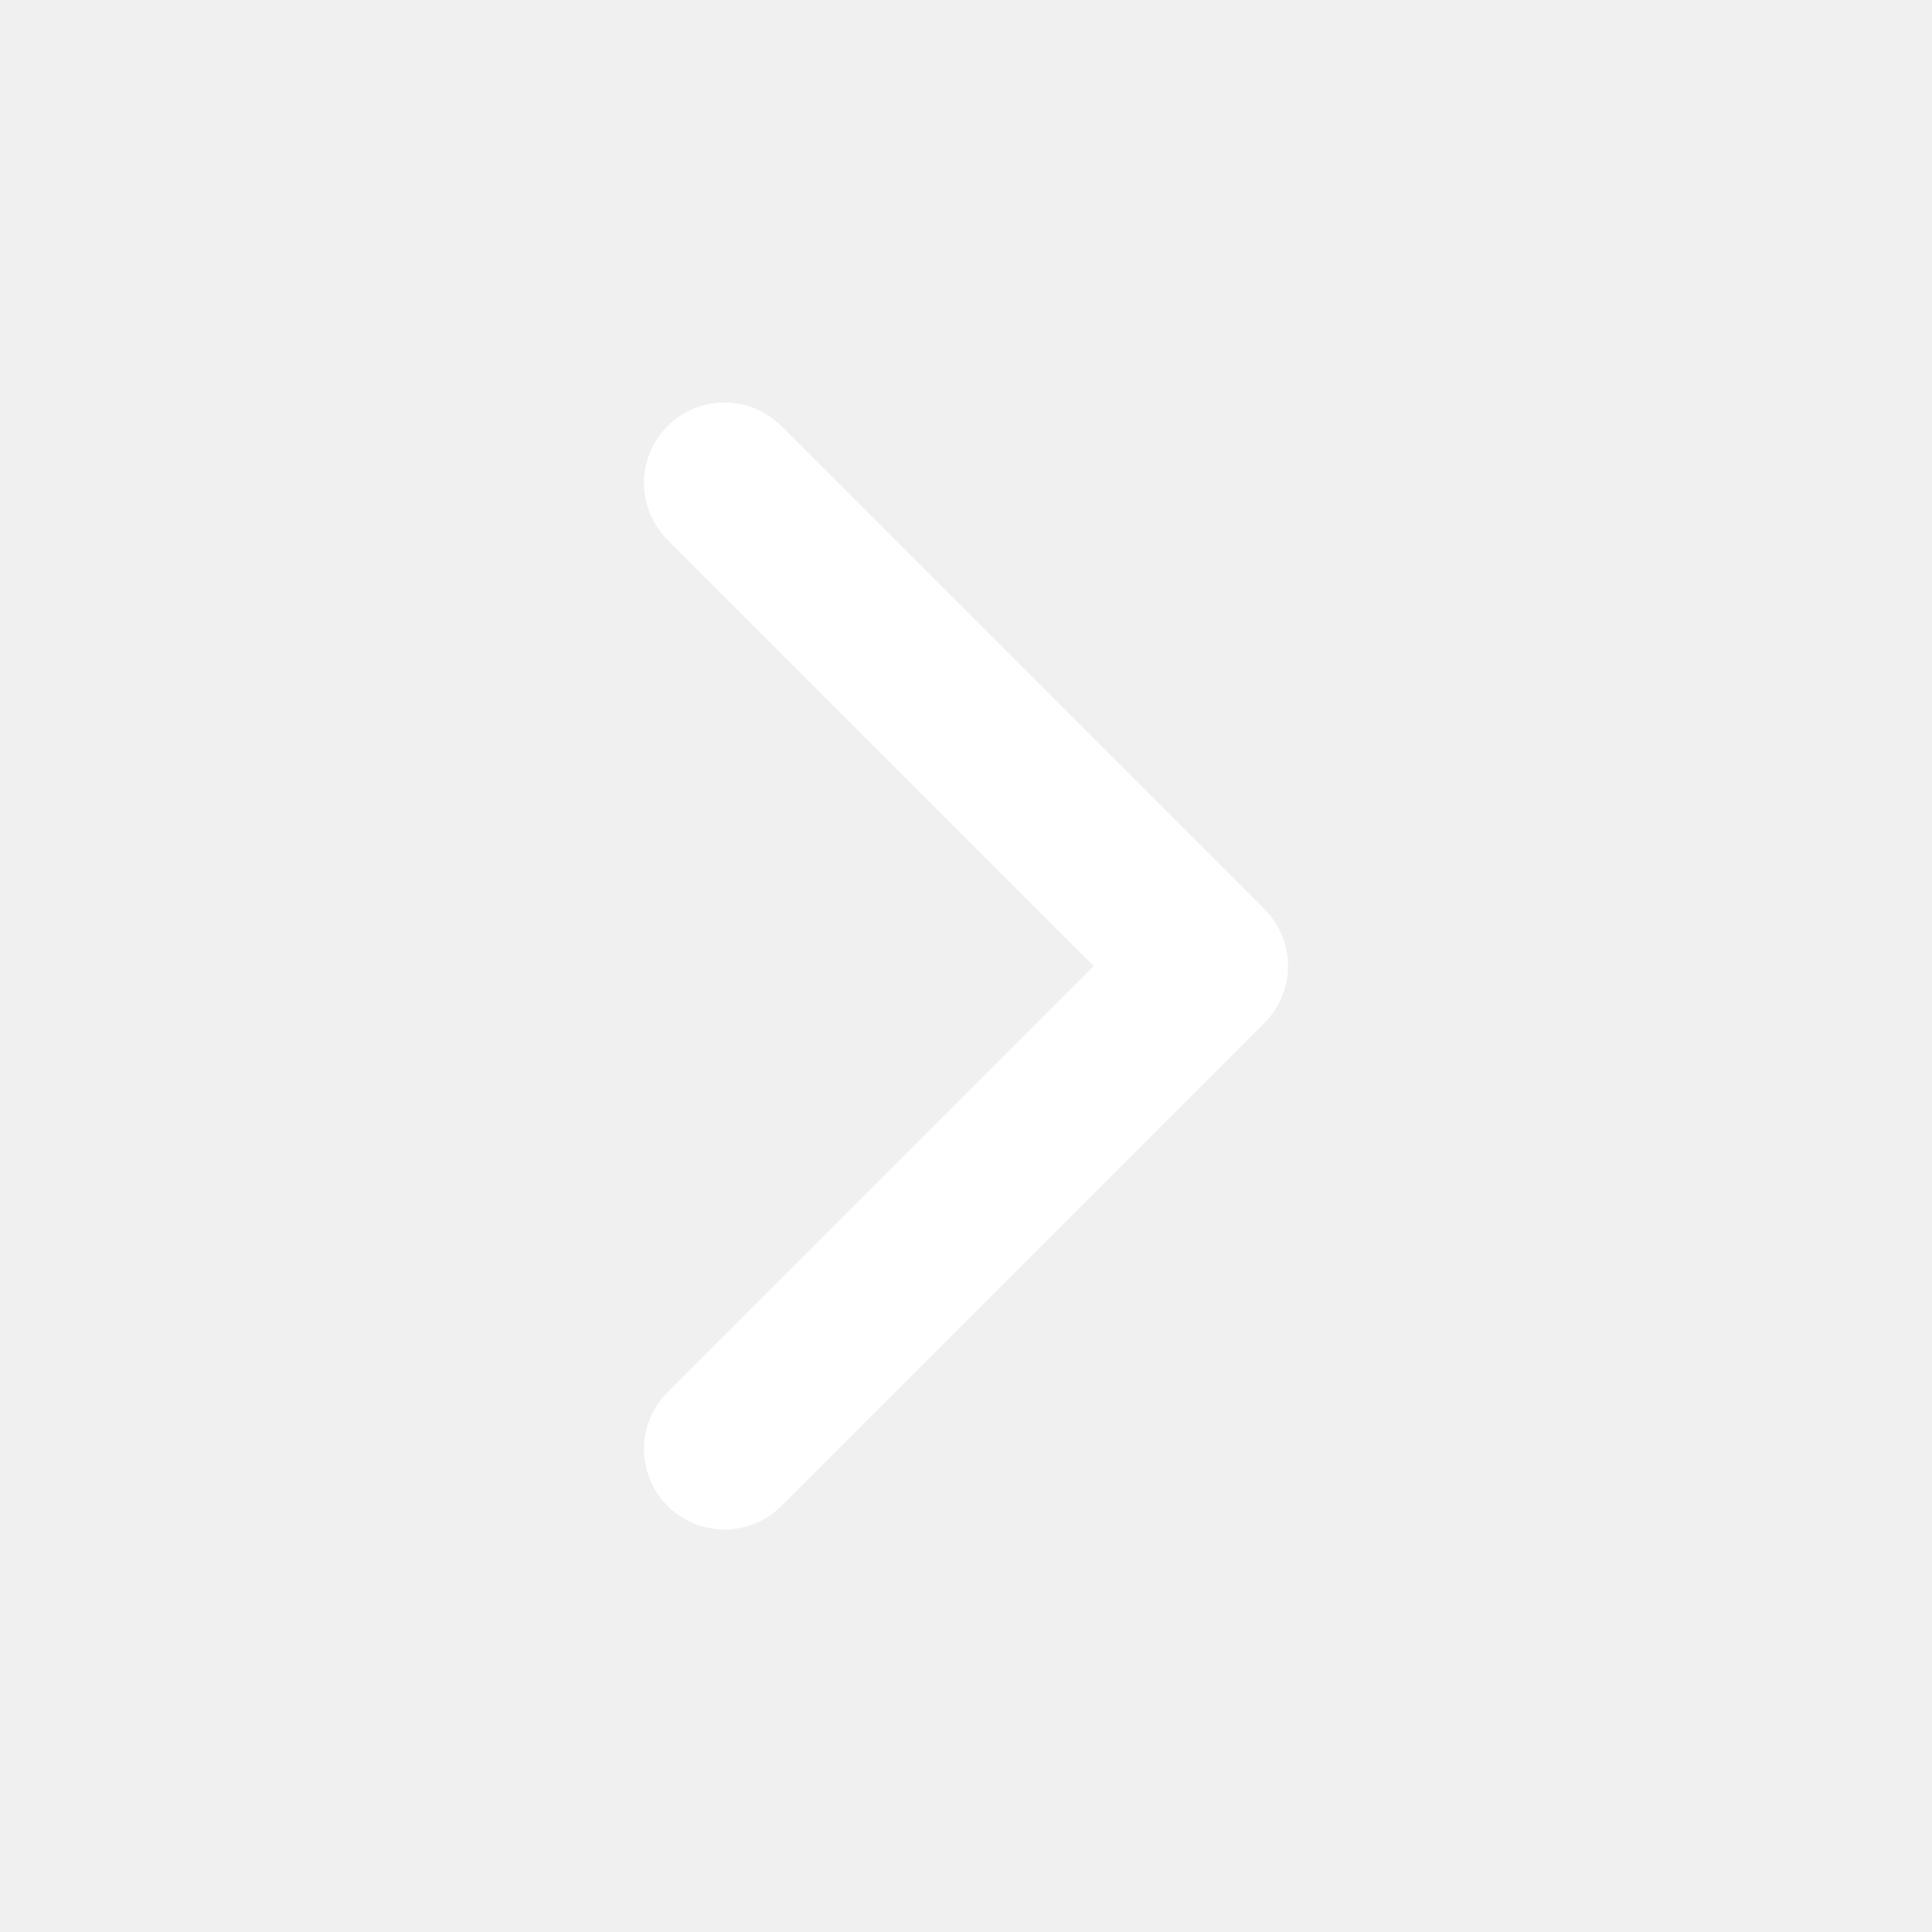
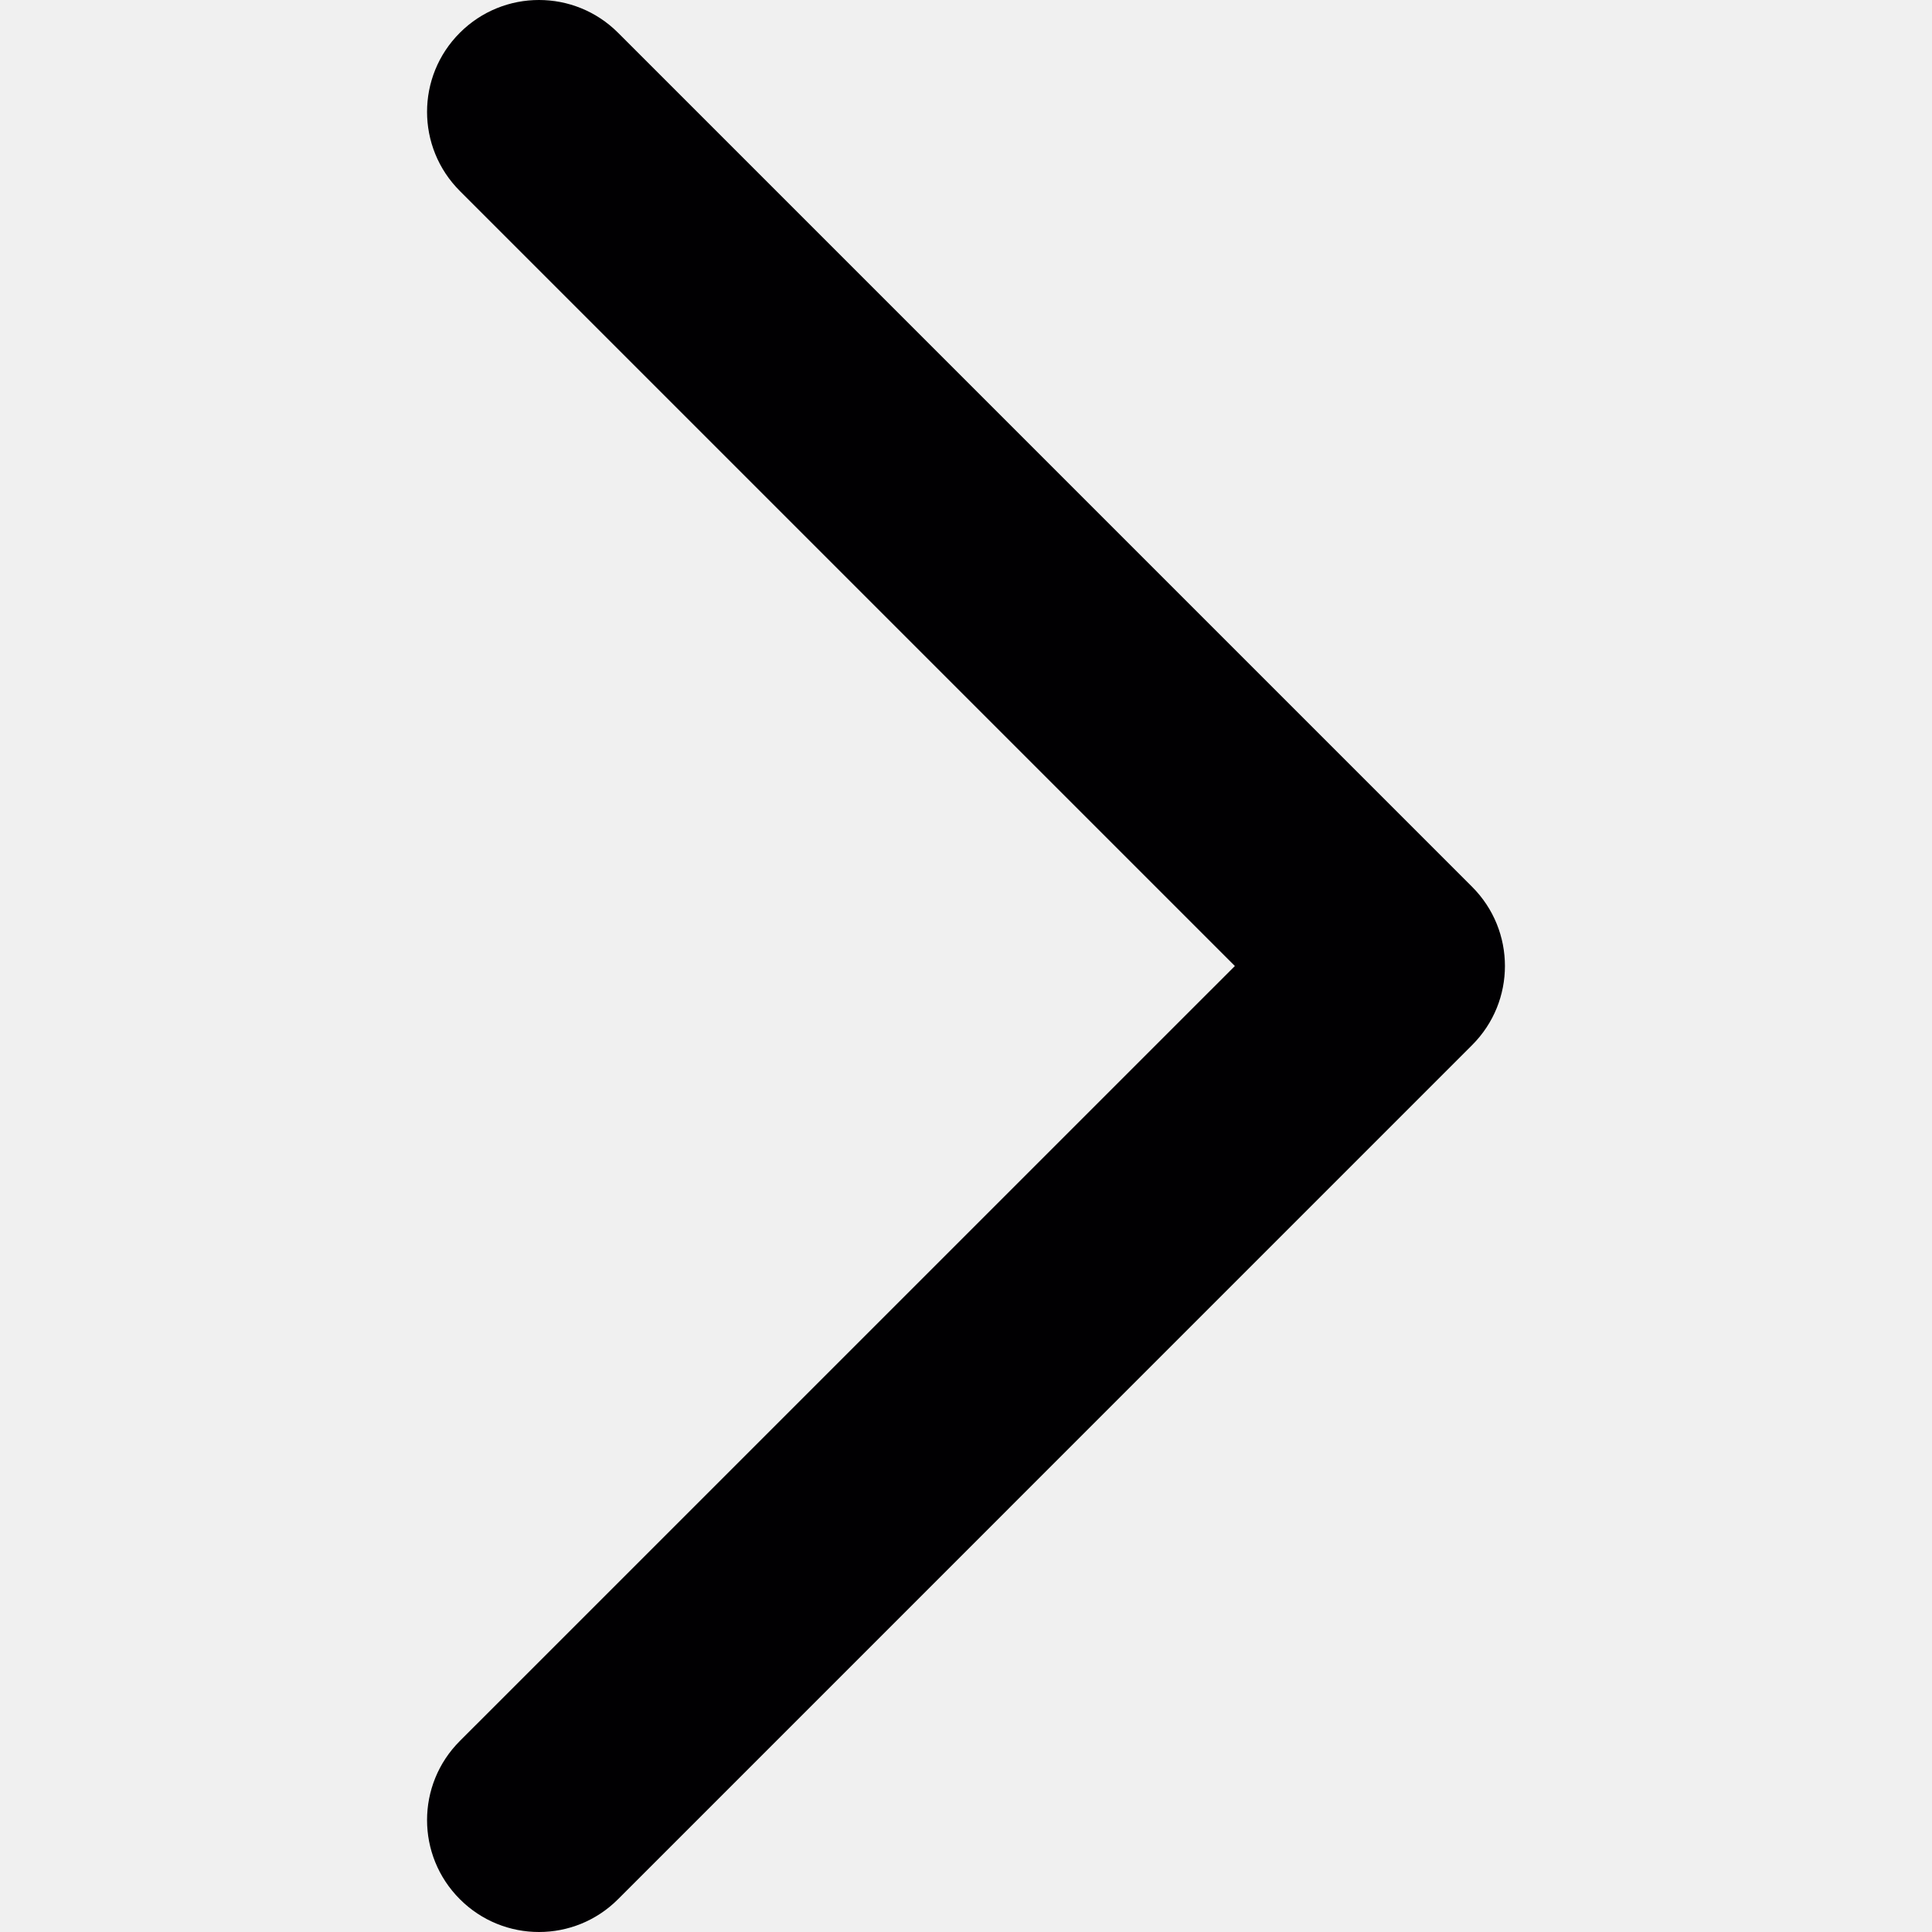
- <svg xmlns="http://www.w3.org/2000/svg" width="24" height="24" viewBox="0 0 24 24" fill="none">
-   <g id="tabler:chevron-down">
-     <path id="Vector" d="M9 18L15 12L9 6" stroke="white" stroke-width="2" stroke-linecap="round" stroke-linejoin="round" />
+ <svg xmlns="http://www.w3.org/2000/svg" height="800px" width="800px" version="1.1" id="Capa_1" viewBox="0 0 185.343 185.343" xml:space="preserve">
+   <g>
+     <g>
+       <path style="fill:#010002;" d="M51.707,185.343c-2.741,0-5.493-1.044-7.593-3.149c-4.194-4.194-4.194-10.981,0-15.175    l74.352-74.347L44.114,18.32c-4.194-4.194-4.194-10.987,0-15.175c4.194-4.194,10.987-4.194,15.18,0l81.934,81.934    c4.194,4.194,4.194,10.987,0,15.175l-81.934,81.939C57.201,184.293,54.454,185.343,51.707,185.343z" />
+     </g>
  </g>
</svg>
